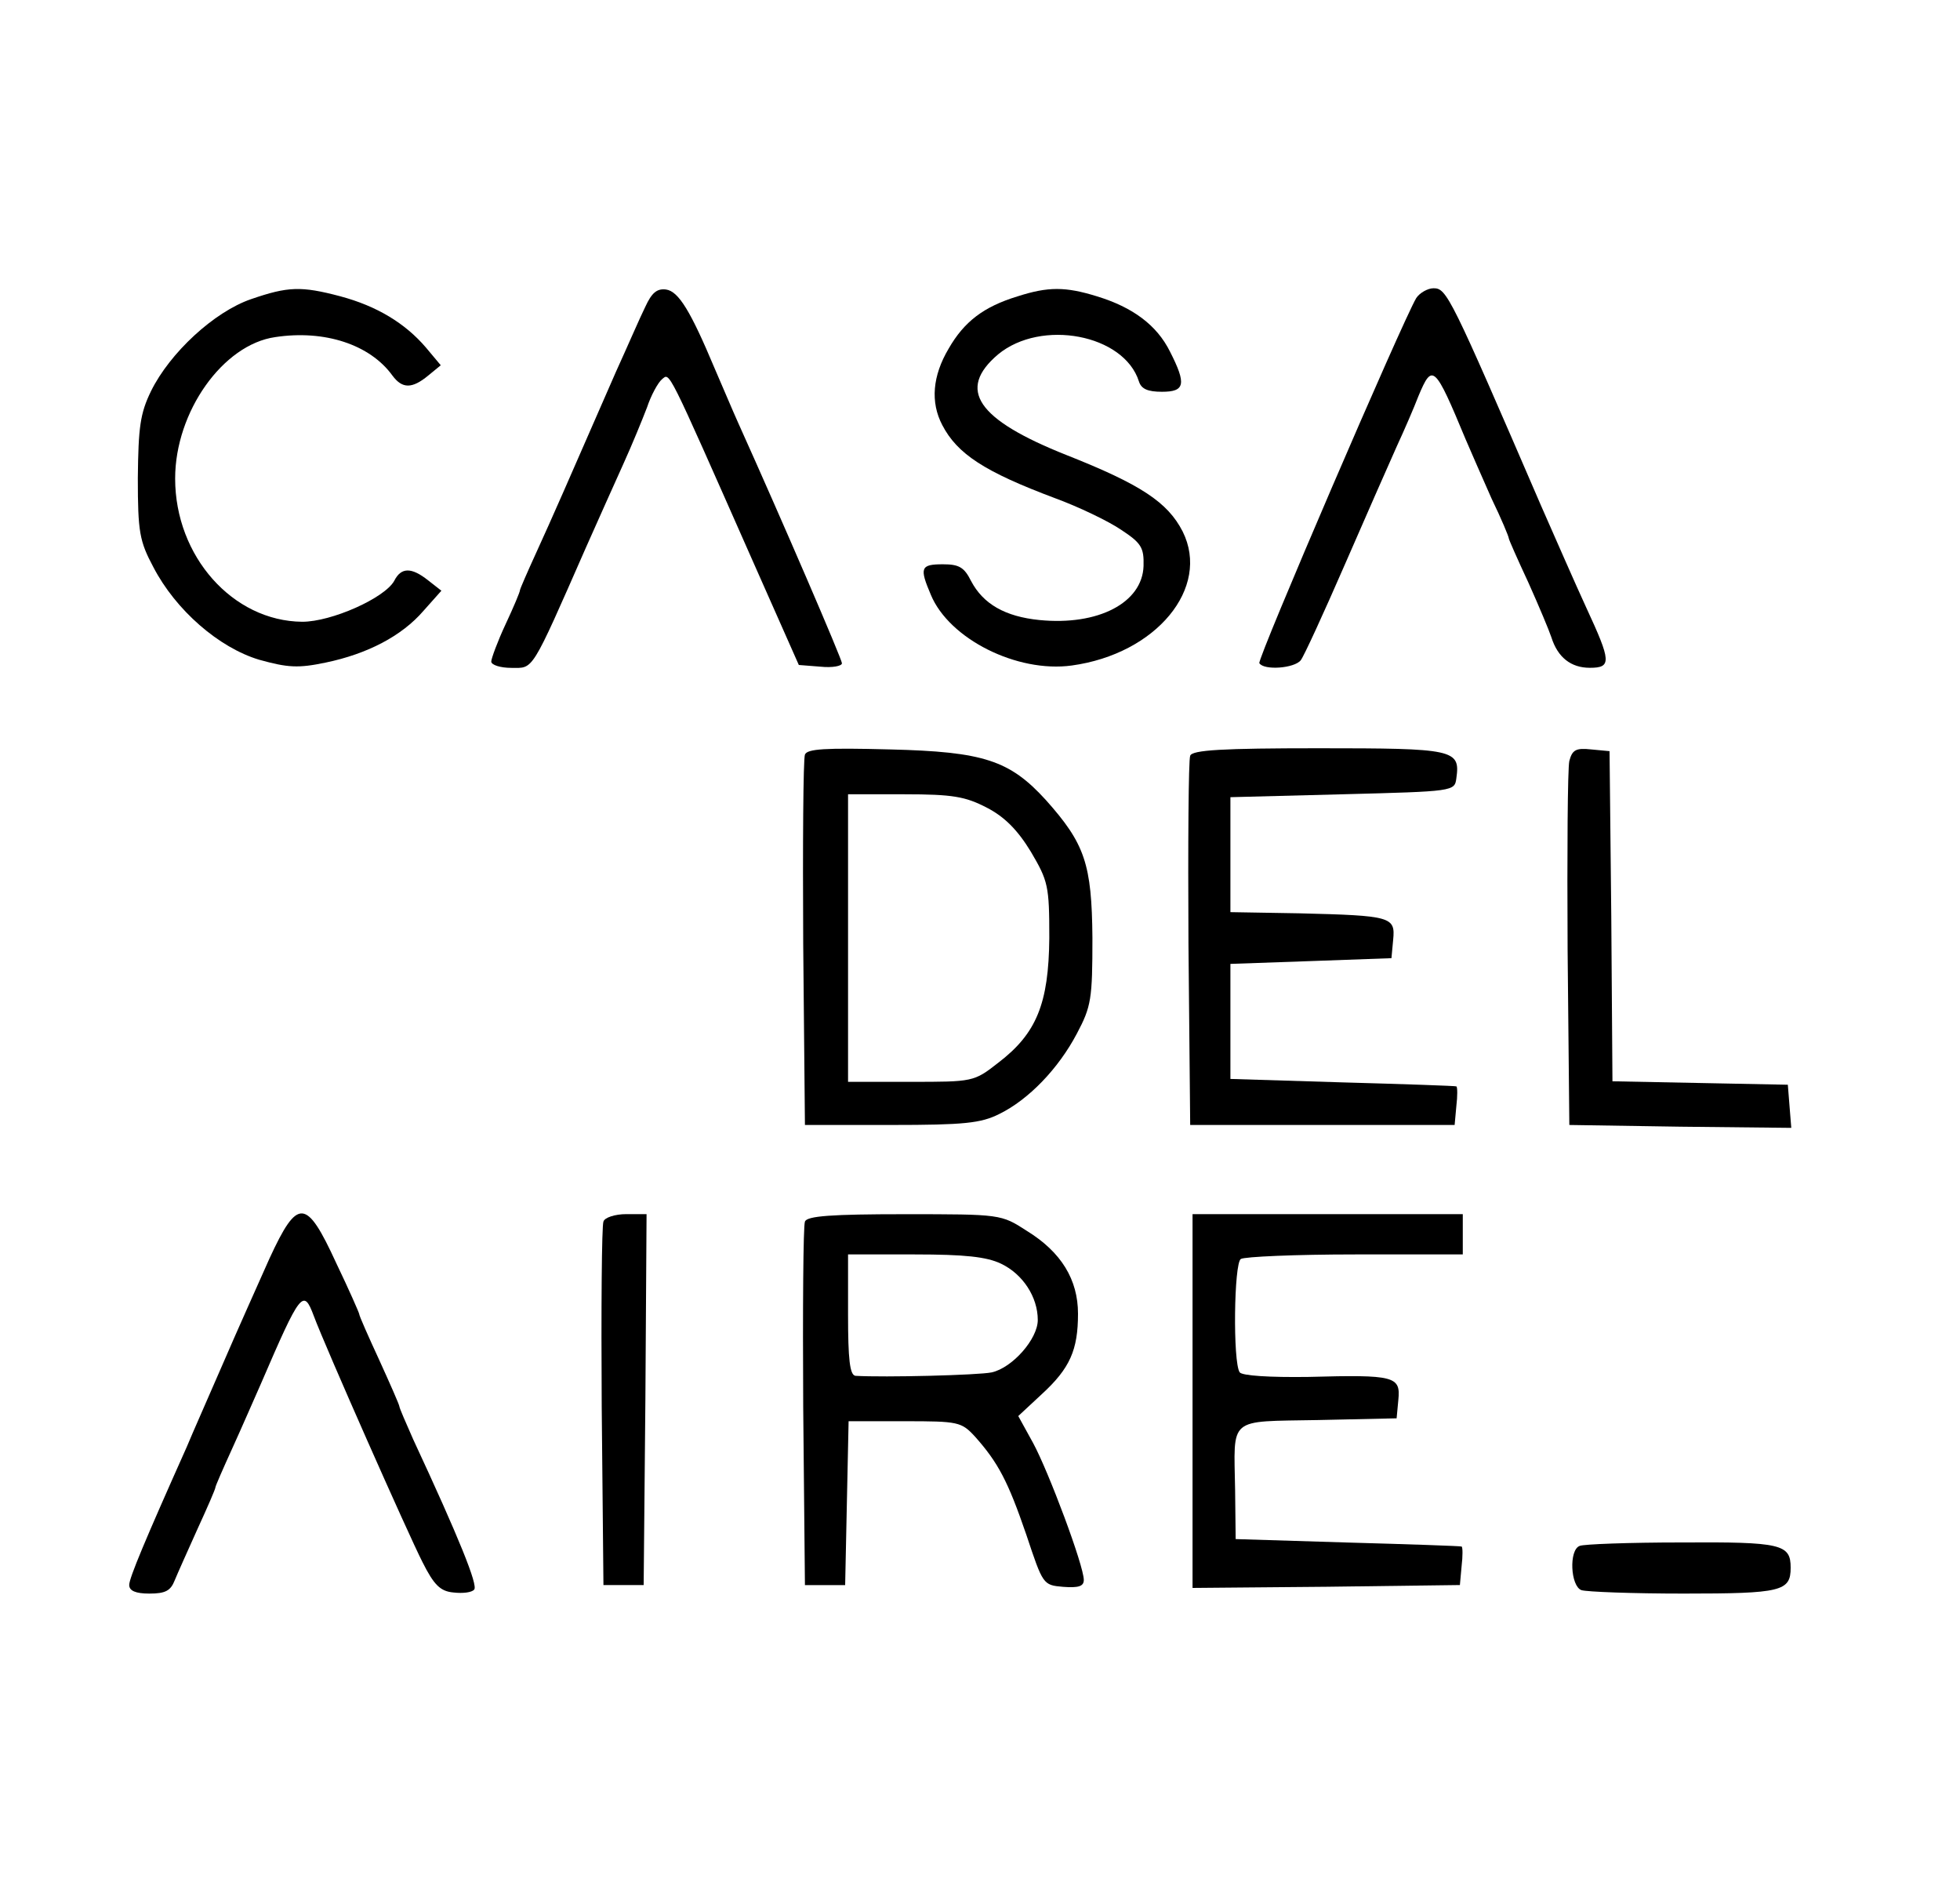
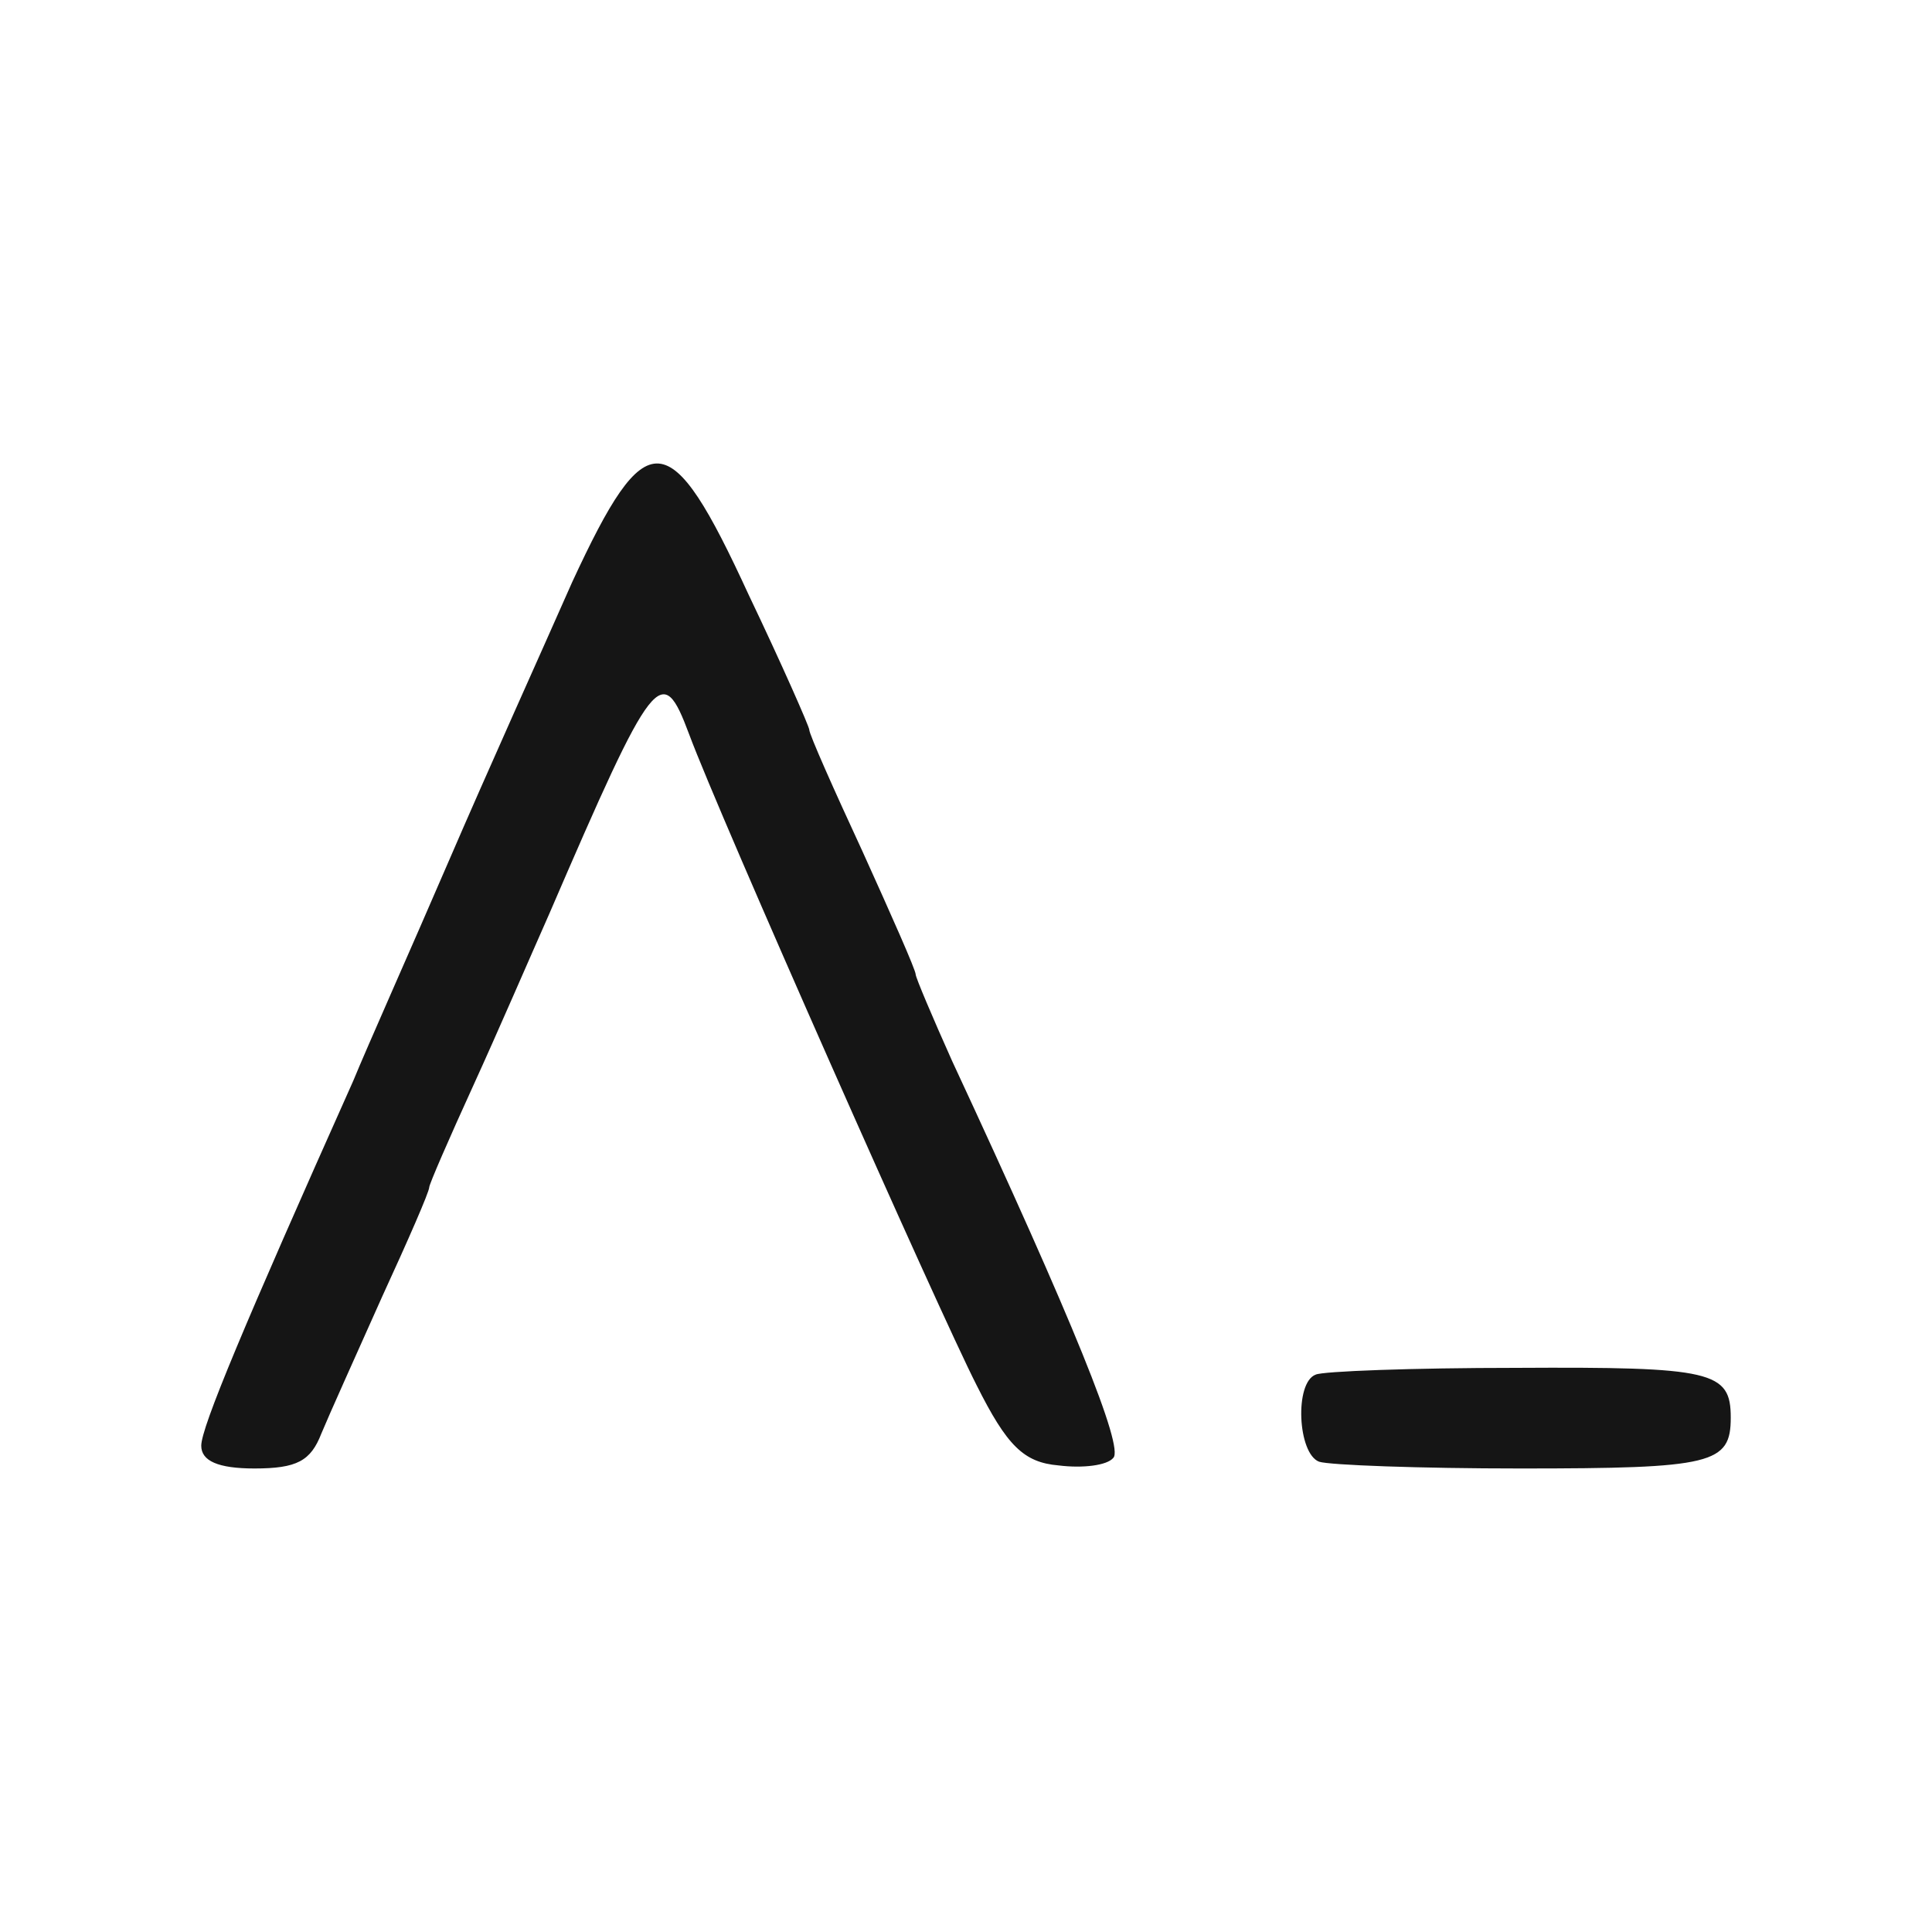
- <svg xmlns="http://www.w3.org/2000/svg" viewBox="0 0 25 24">
-   <path d="M3.202 3.815C2.733 3.976 2.168 4.497 1.926 4.988C1.787 5.274 1.765 5.45 1.758 6.095C1.758 6.785 1.78 6.902 1.956 7.232C2.242 7.782 2.792 8.259 3.305 8.413C3.672 8.515 3.804 8.523 4.156 8.449C4.684 8.339 5.124 8.112 5.402 7.789L5.63 7.533L5.461 7.401C5.248 7.232 5.116 7.232 5.028 7.408C4.904 7.628 4.229 7.929 3.855 7.929C2.968 7.921 2.234 7.093 2.234 6.103C2.234 5.252 2.843 4.394 3.51 4.299C4.141 4.203 4.72 4.394 5.006 4.79C5.131 4.959 5.256 4.959 5.461 4.79L5.622 4.658L5.432 4.431C5.168 4.123 4.808 3.903 4.339 3.778C3.84 3.646 3.672 3.653 3.202 3.815Z" />
-   <path d="M8.231 3.912C8.165 4.044 8.004 4.418 7.857 4.74C7.226 6.185 7.043 6.603 6.845 7.036C6.728 7.292 6.632 7.512 6.632 7.527C6.632 7.549 6.552 7.74 6.449 7.96C6.346 8.18 6.266 8.4 6.266 8.436C6.266 8.48 6.383 8.517 6.522 8.517C6.808 8.517 6.764 8.598 7.476 6.977C7.63 6.632 7.842 6.156 7.952 5.914C8.062 5.672 8.194 5.349 8.253 5.195C8.304 5.041 8.392 4.88 8.444 4.836C8.546 4.755 8.495 4.652 9.588 7.124L10.189 8.48L10.468 8.502C10.614 8.517 10.739 8.495 10.739 8.458C10.739 8.407 9.984 6.654 9.419 5.4C9.346 5.239 9.214 4.924 9.118 4.704C8.81 3.97 8.656 3.714 8.495 3.692C8.378 3.677 8.312 3.736 8.231 3.912Z" />
-   <path d="M12.98 3.779C12.547 3.911 12.298 4.101 12.1 4.446C11.895 4.791 11.865 5.128 12.019 5.421C12.21 5.788 12.555 6.015 13.457 6.353C13.757 6.463 14.139 6.646 14.3 6.756C14.557 6.925 14.593 6.983 14.586 7.218C14.571 7.687 14.007 7.981 13.259 7.907C12.819 7.863 12.54 7.702 12.386 7.409C12.298 7.233 12.232 7.196 12.027 7.196C11.741 7.196 11.726 7.24 11.873 7.585C12.107 8.149 12.973 8.582 13.669 8.487C14.747 8.34 15.444 7.497 15.085 6.778C14.894 6.404 14.549 6.177 13.603 5.803C12.459 5.348 12.203 4.967 12.731 4.519C13.281 4.065 14.337 4.263 14.527 4.864C14.557 4.959 14.637 4.996 14.821 4.996C15.114 4.996 15.136 4.901 14.923 4.483C14.755 4.145 14.447 3.918 13.992 3.779C13.589 3.654 13.369 3.654 12.98 3.779Z" />
-   <path d="M18.065 3.8C17.889 4.094 16.034 8.406 16.063 8.457C16.122 8.552 16.51 8.523 16.591 8.42C16.628 8.376 16.884 7.819 17.155 7.196C17.427 6.572 17.727 5.89 17.816 5.692C17.911 5.487 18.035 5.201 18.094 5.047C18.27 4.629 18.299 4.651 18.695 5.604C18.762 5.758 18.908 6.096 19.026 6.36C19.15 6.616 19.245 6.844 19.245 6.866C19.245 6.88 19.355 7.13 19.495 7.43C19.627 7.724 19.759 8.039 19.788 8.127C19.869 8.384 20.038 8.516 20.279 8.516C20.558 8.516 20.551 8.435 20.235 7.753C20.096 7.452 19.84 6.866 19.656 6.448C18.497 3.764 18.453 3.676 18.285 3.676C18.212 3.676 18.109 3.734 18.065 3.8Z" />
-   <path d="M10.267 9.623C10.245 9.682 10.238 10.767 10.245 12.036L10.267 14.346H11.367C12.298 14.346 12.511 14.324 12.746 14.206C13.12 14.023 13.501 13.627 13.736 13.18C13.919 12.835 13.934 12.74 13.934 11.962C13.926 11.016 13.838 10.76 13.34 10.202C12.878 9.696 12.548 9.586 11.352 9.557C10.516 9.535 10.296 9.55 10.267 9.623ZM12.584 10.298C12.812 10.415 12.98 10.584 13.149 10.862C13.369 11.236 13.384 11.295 13.384 11.962C13.376 12.798 13.222 13.18 12.731 13.554C12.423 13.796 12.408 13.796 11.616 13.796H10.817V11.962V10.129H11.536C12.152 10.129 12.313 10.158 12.584 10.298Z" />
-   <path d="M15.181 9.638C15.159 9.689 15.152 10.767 15.159 12.036L15.181 14.346H16.868H18.554L18.576 14.104C18.591 13.979 18.591 13.862 18.576 13.854C18.562 13.847 17.909 13.825 17.124 13.803L15.694 13.759V13.026V12.292L16.721 12.256L17.748 12.219L17.77 11.984C17.799 11.691 17.748 11.676 16.574 11.647L15.694 11.632V10.899V10.166L17.124 10.129C18.547 10.092 18.554 10.092 18.576 9.924C18.628 9.557 18.547 9.542 16.816 9.542C15.599 9.542 15.203 9.564 15.181 9.638Z" />
-   <path d="M20.017 9.704C19.995 9.799 19.988 10.877 19.995 12.11L20.017 14.346L21.432 14.368L22.848 14.383L22.826 14.111L22.804 13.833L21.689 13.811L20.567 13.789L20.552 11.684L20.53 9.579L20.296 9.557C20.098 9.535 20.054 9.565 20.017 9.704Z" />
-   <path d="M3.438 16.047C3.298 16.362 3.027 16.964 2.844 17.389C2.66 17.814 2.448 18.291 2.382 18.452C1.854 19.633 1.648 20.124 1.648 20.212C1.648 20.286 1.729 20.322 1.905 20.322C2.11 20.322 2.176 20.286 2.228 20.154C2.264 20.066 2.396 19.772 2.521 19.494C2.646 19.222 2.748 18.988 2.748 18.966C2.748 18.951 2.844 18.731 2.961 18.474C3.078 18.218 3.24 17.844 3.328 17.646C3.834 16.472 3.87 16.428 4.002 16.78C4.149 17.176 5.205 19.56 5.388 19.919C5.535 20.212 5.616 20.293 5.784 20.308C5.902 20.322 6.019 20.308 6.048 20.271C6.1 20.22 5.858 19.618 5.271 18.357C5.176 18.144 5.095 17.954 5.095 17.939C5.095 17.917 4.978 17.653 4.838 17.345C4.699 17.044 4.582 16.78 4.582 16.758C4.582 16.744 4.45 16.443 4.288 16.106C3.907 15.277 3.797 15.27 3.438 16.047Z" />
-   <path d="M7.697 15.578C7.675 15.63 7.667 16.693 7.675 17.94L7.697 20.213H7.953H8.21L8.232 17.844L8.247 15.483H7.99C7.843 15.483 7.711 15.527 7.697 15.578Z" />
-   <path d="M10.267 15.579C10.245 15.631 10.238 16.694 10.245 17.941L10.267 20.214H10.524H10.78L10.802 19.165L10.824 18.124H11.536C12.225 18.124 12.262 18.131 12.438 18.322C12.731 18.652 12.856 18.887 13.09 19.569C13.303 20.207 13.303 20.214 13.56 20.236C13.758 20.251 13.824 20.229 13.824 20.148C13.824 19.965 13.376 18.769 13.178 18.403L12.988 18.058L13.288 17.779C13.648 17.449 13.75 17.215 13.75 16.753C13.75 16.32 13.538 15.968 13.098 15.697C12.768 15.484 12.768 15.484 11.536 15.484C10.612 15.484 10.289 15.506 10.267 15.579ZM12.768 16.115C13.046 16.247 13.237 16.54 13.237 16.833C13.237 17.075 12.914 17.442 12.65 17.501C12.482 17.537 11.279 17.567 10.912 17.545C10.839 17.537 10.817 17.332 10.817 16.767V15.997H11.668C12.306 15.997 12.584 16.027 12.768 16.115Z" />
-   <path d="M15.211 17.867V20.25L16.92 20.235L18.621 20.213L18.643 19.971C18.658 19.847 18.658 19.729 18.643 19.722C18.628 19.715 17.976 19.693 17.191 19.671L15.761 19.627L15.754 19.003C15.739 18.057 15.651 18.131 16.81 18.109L17.814 18.087L17.836 17.852C17.866 17.551 17.792 17.529 16.692 17.559C16.194 17.566 15.842 17.544 15.812 17.5C15.724 17.368 15.739 16.107 15.827 16.055C15.871 16.026 16.524 15.997 17.286 15.997H18.658V15.74V15.483H16.934H15.211V17.867Z" />
-   <path d="M20.149 19.714C20.009 19.765 20.032 20.227 20.171 20.278C20.237 20.3 20.823 20.322 21.476 20.322C22.723 20.322 22.84 20.293 22.84 19.992C22.84 19.692 22.723 19.662 21.447 19.67C20.779 19.67 20.193 19.692 20.149 19.714Z" />
+ <svg xmlns="http://www.w3.org/2000/svg" width="24" height="24" viewBox="0 0 24 24" fill="none">
+   <path d="M16.344 17.076C16.078 17.174 16.12 18.06 16.387 18.158C16.513 18.2 17.637 18.242 18.887 18.242C21.275 18.242 21.5 18.186 21.5 17.61C21.5 17.034 21.275 16.978 18.831 16.992C17.553 16.992 16.429 17.034 16.344 17.076Z" fill="#151515" />
+   <path d="M7.107 7.233C6.749 8.045 6.05 9.594 5.578 10.689C5.106 11.784 4.558 13.012 4.388 13.427C3.029 16.467 2.5 17.732 2.5 17.959C2.5 18.148 2.708 18.242 3.161 18.242C3.69 18.242 3.86 18.148 3.992 17.808C4.086 17.581 4.426 16.826 4.747 16.108C5.068 15.41 5.332 14.806 5.332 14.749C5.332 14.711 5.578 14.145 5.88 13.484C6.182 12.823 6.598 11.86 6.824 11.35C8.127 8.329 8.222 8.215 8.561 9.122C8.939 10.141 11.658 16.278 12.13 17.204C12.508 17.959 12.716 18.167 13.15 18.204C13.452 18.242 13.754 18.204 13.83 18.11C13.962 17.978 13.339 16.429 11.828 13.181C11.583 12.634 11.375 12.143 11.375 12.105C11.375 12.049 11.073 11.369 10.714 10.576C10.355 9.801 10.053 9.122 10.053 9.065C10.053 9.027 9.713 8.253 9.298 7.384C8.316 5.251 8.033 5.232 7.107 7.233Z" fill="#151515" />
</svg>
